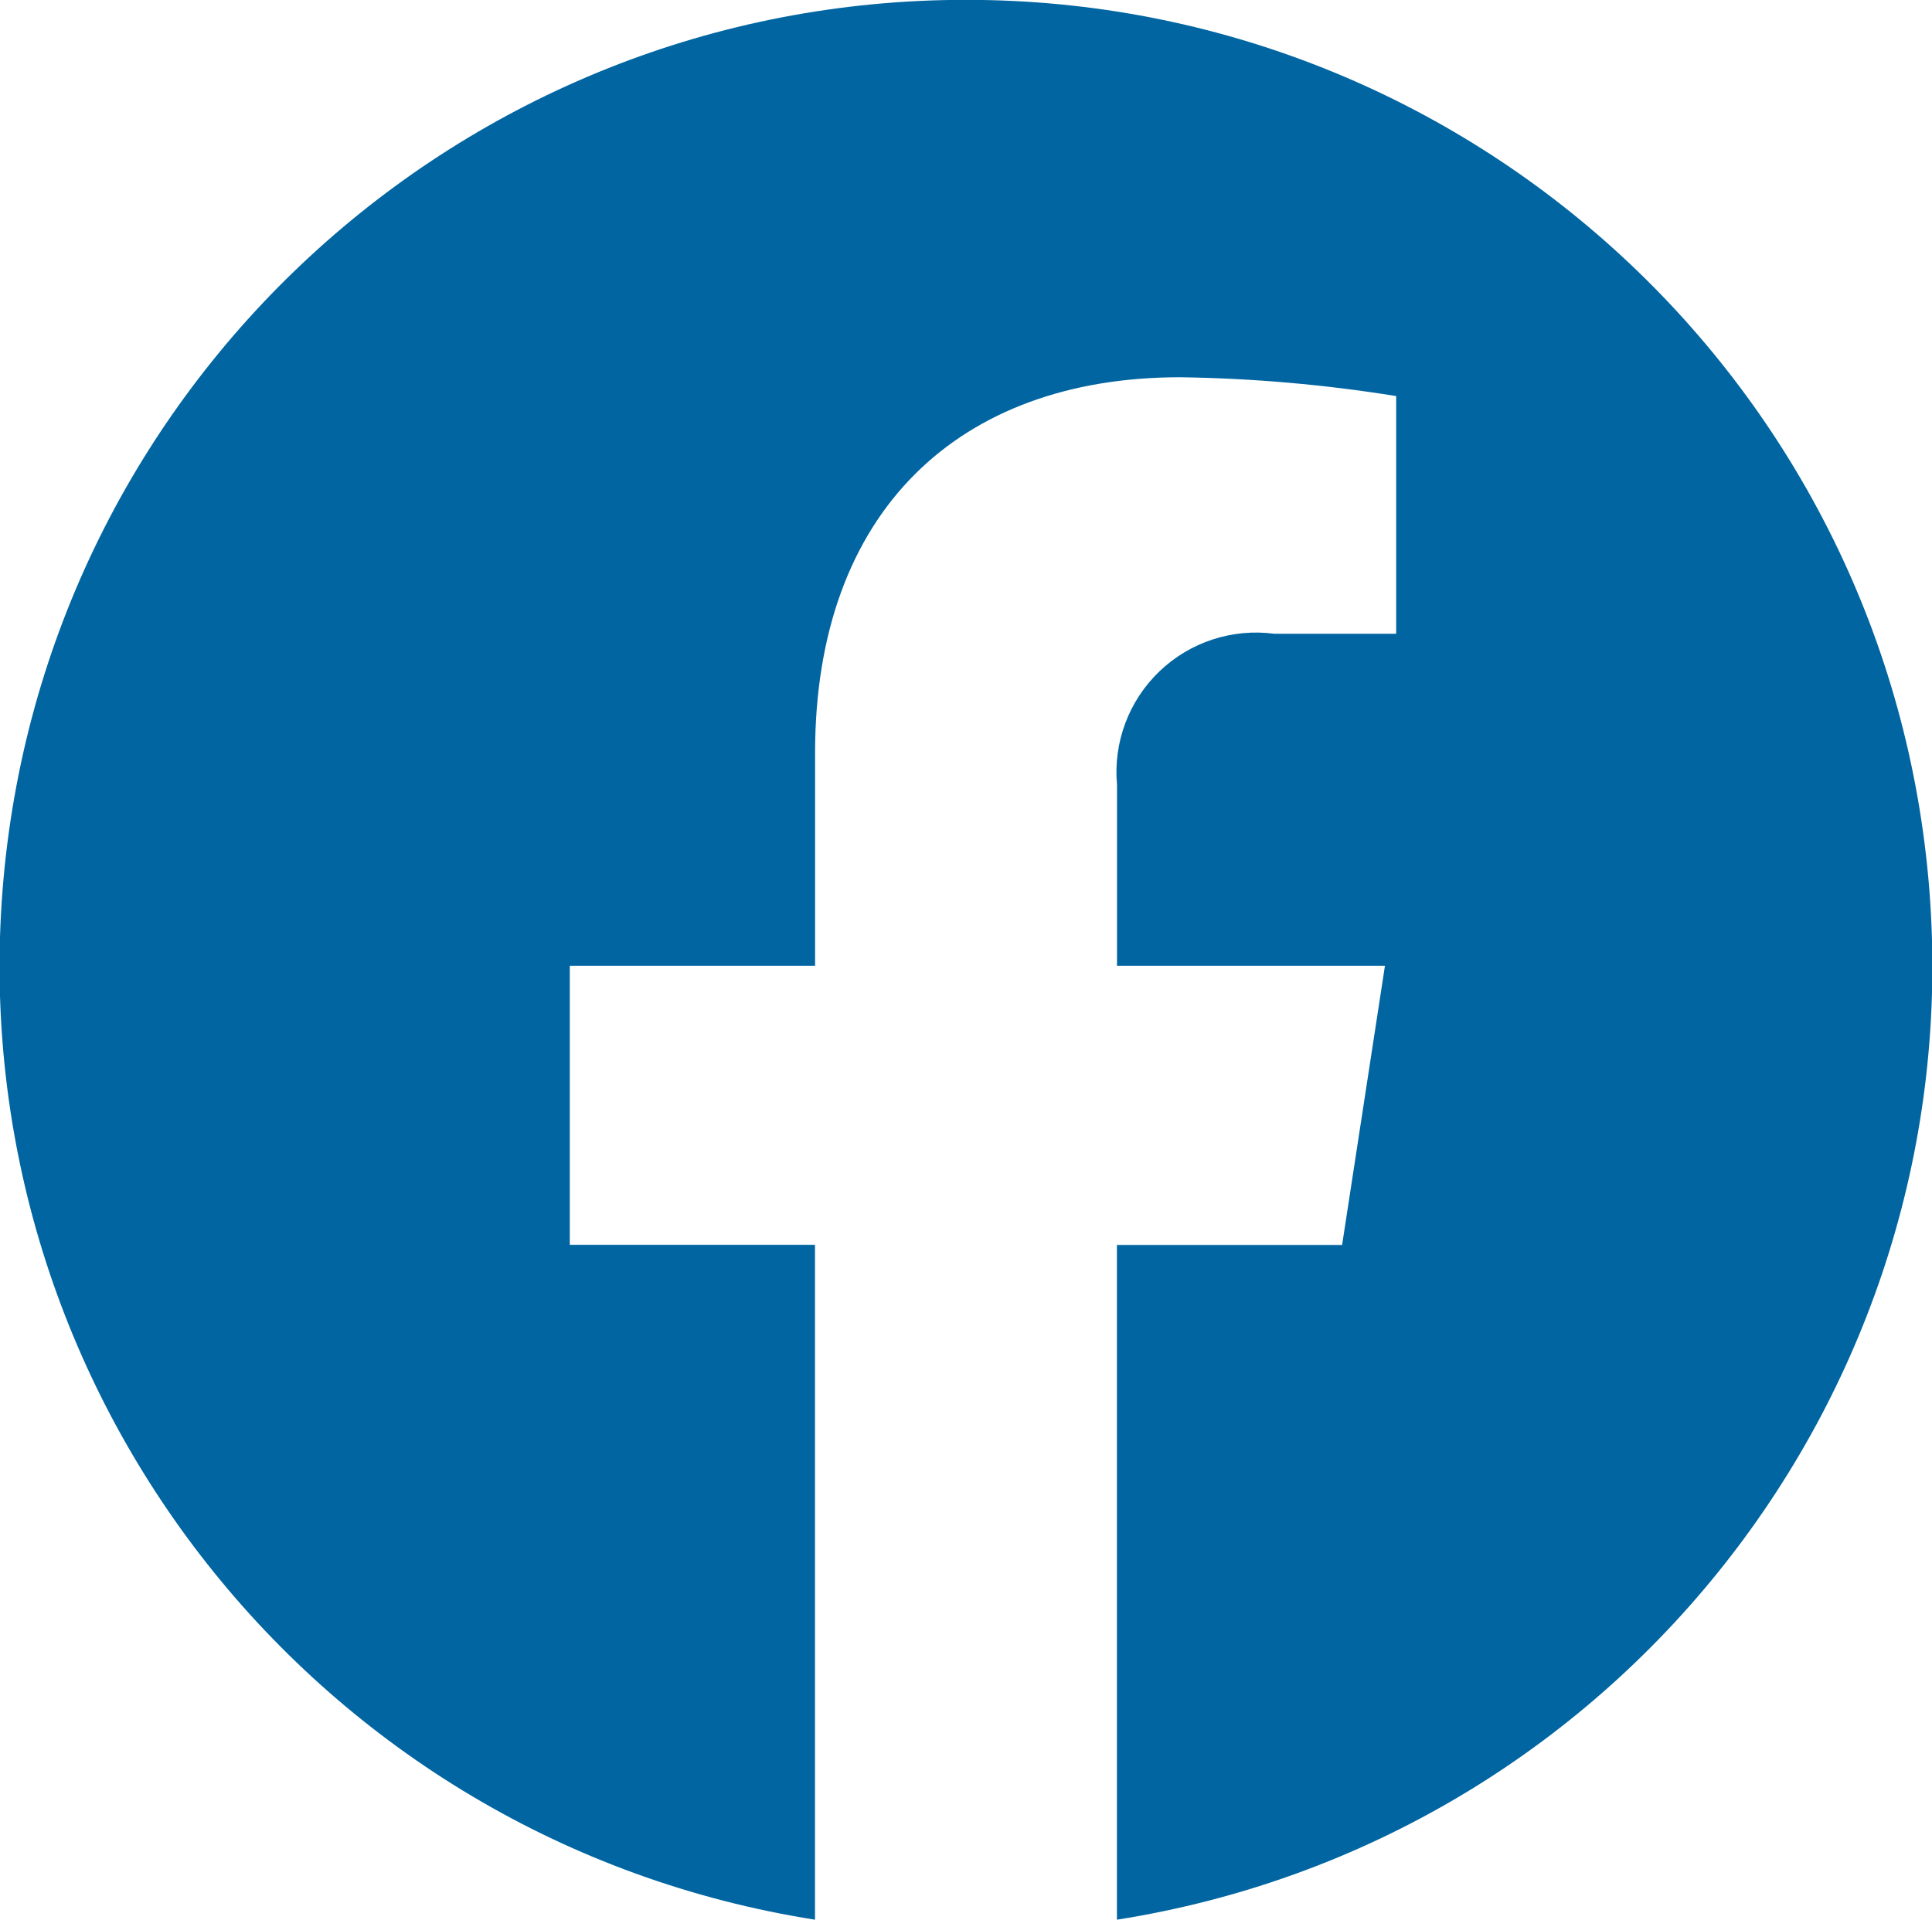
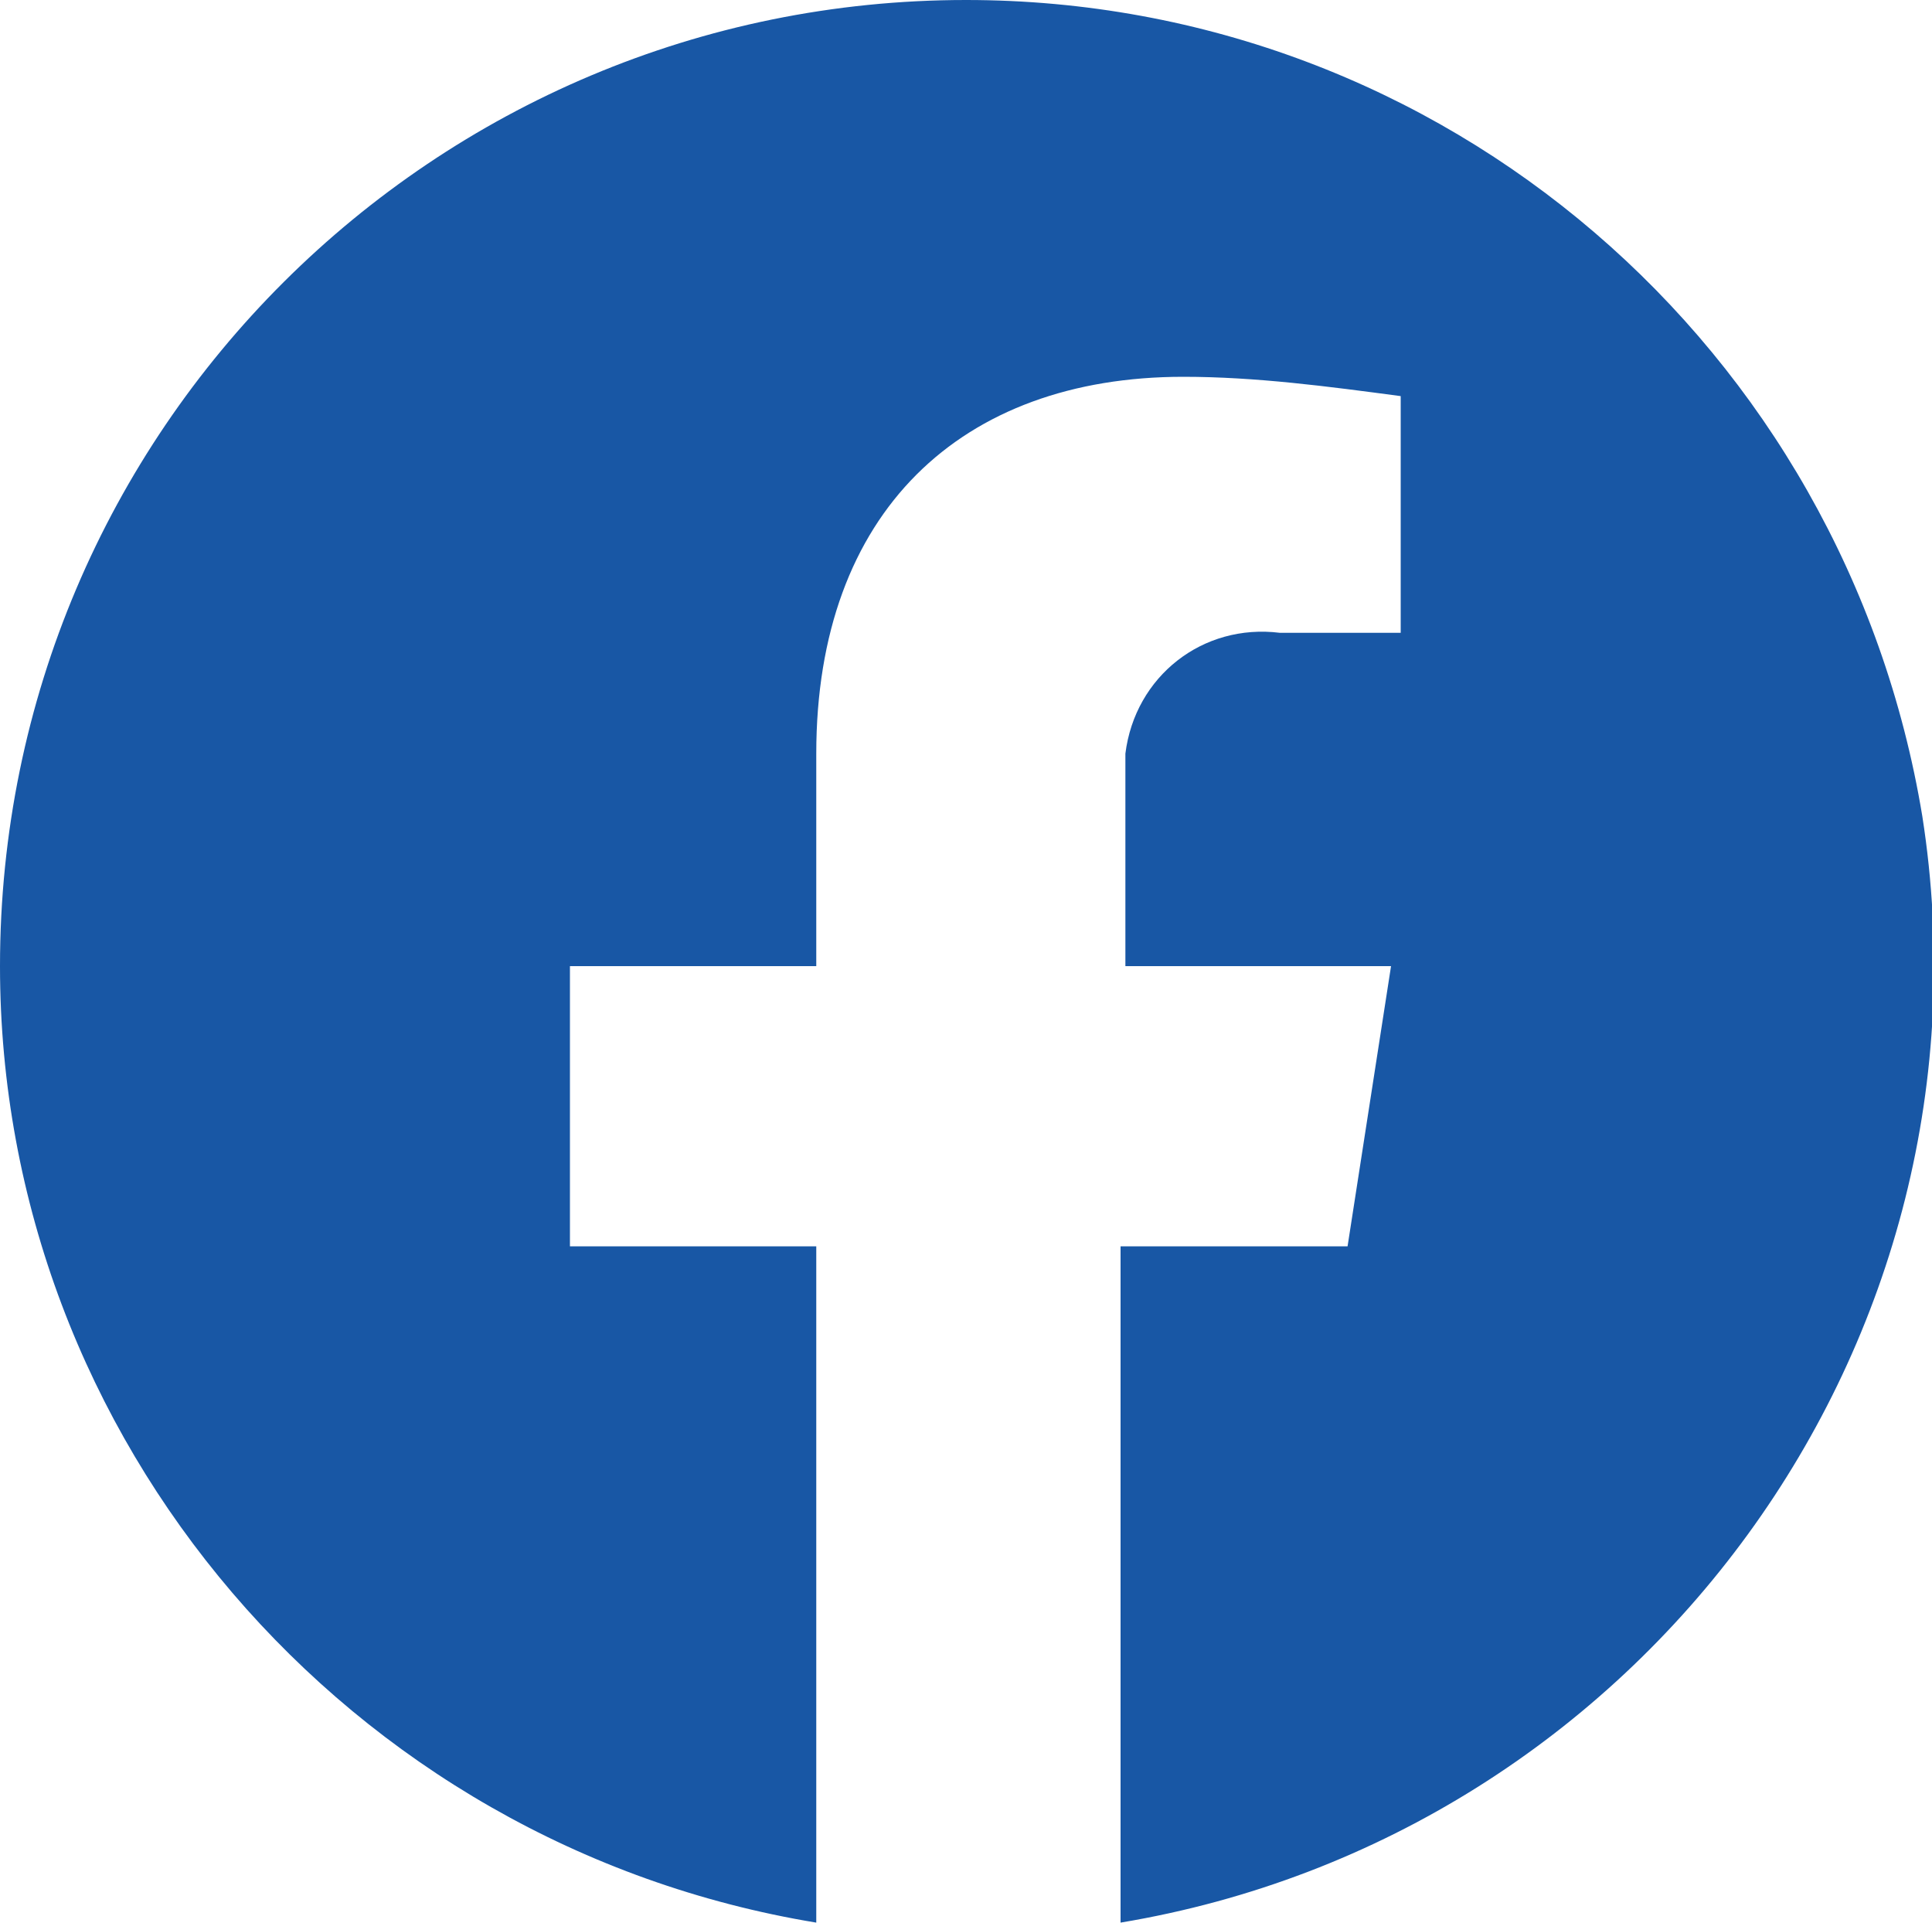
- <svg xmlns="http://www.w3.org/2000/svg" height="26" viewBox="0 0 26.159 26" width="26.159">
+ <svg xmlns="http://www.w3.org/2000/svg" enable-background="new 0 0 40 39.8" viewBox="0 0 40 39.8">
  <clipPath id="a">
-     <path d="m0 0h26.159v26h-26.159z" />
+     <path d="m0 0h40v39.8h-40z" />
  </clipPath>
  <g clip-path="url(#a)">
-     <path d="m13.079 0a13.08 13.08 0 0 0 -2.044 26v-9.14h-3.32v-3.779h3.321v-2.881c0-3.278 1.953-5.089 4.94-5.089a20.113 20.113 0 0 1 2.928.255v3.219h-1.649a1.89 1.89 0 0 0 -2.131 2.043v2.453h3.628l-.58 3.781h-3.049v9.138a13.08 13.08 0 0 0 -2.044-26" fill="#0065a1" transform="translate(0 -.002)" />
+     <path d="m20 0c-11 0-20 8.9-20 20 0 9.8 7.2 18.2 16.9 19.8v-14h-5.1v-5.8h5.1v-4.4c0-5 3-7.8 7.6-7.8 1.5 0 3 .2 4.5.4v4.9h-2.5c-1.6-.2-3 .9-3.2 2.5v.6 3.8h5.5l-.9 5.8h-4.7v14c10.8-1.8 18.3-12 16.6-22.9-1.6-9.7-9.9-16.9-19.8-16.9" fill="#1857a5" />
  </g>
</svg>
